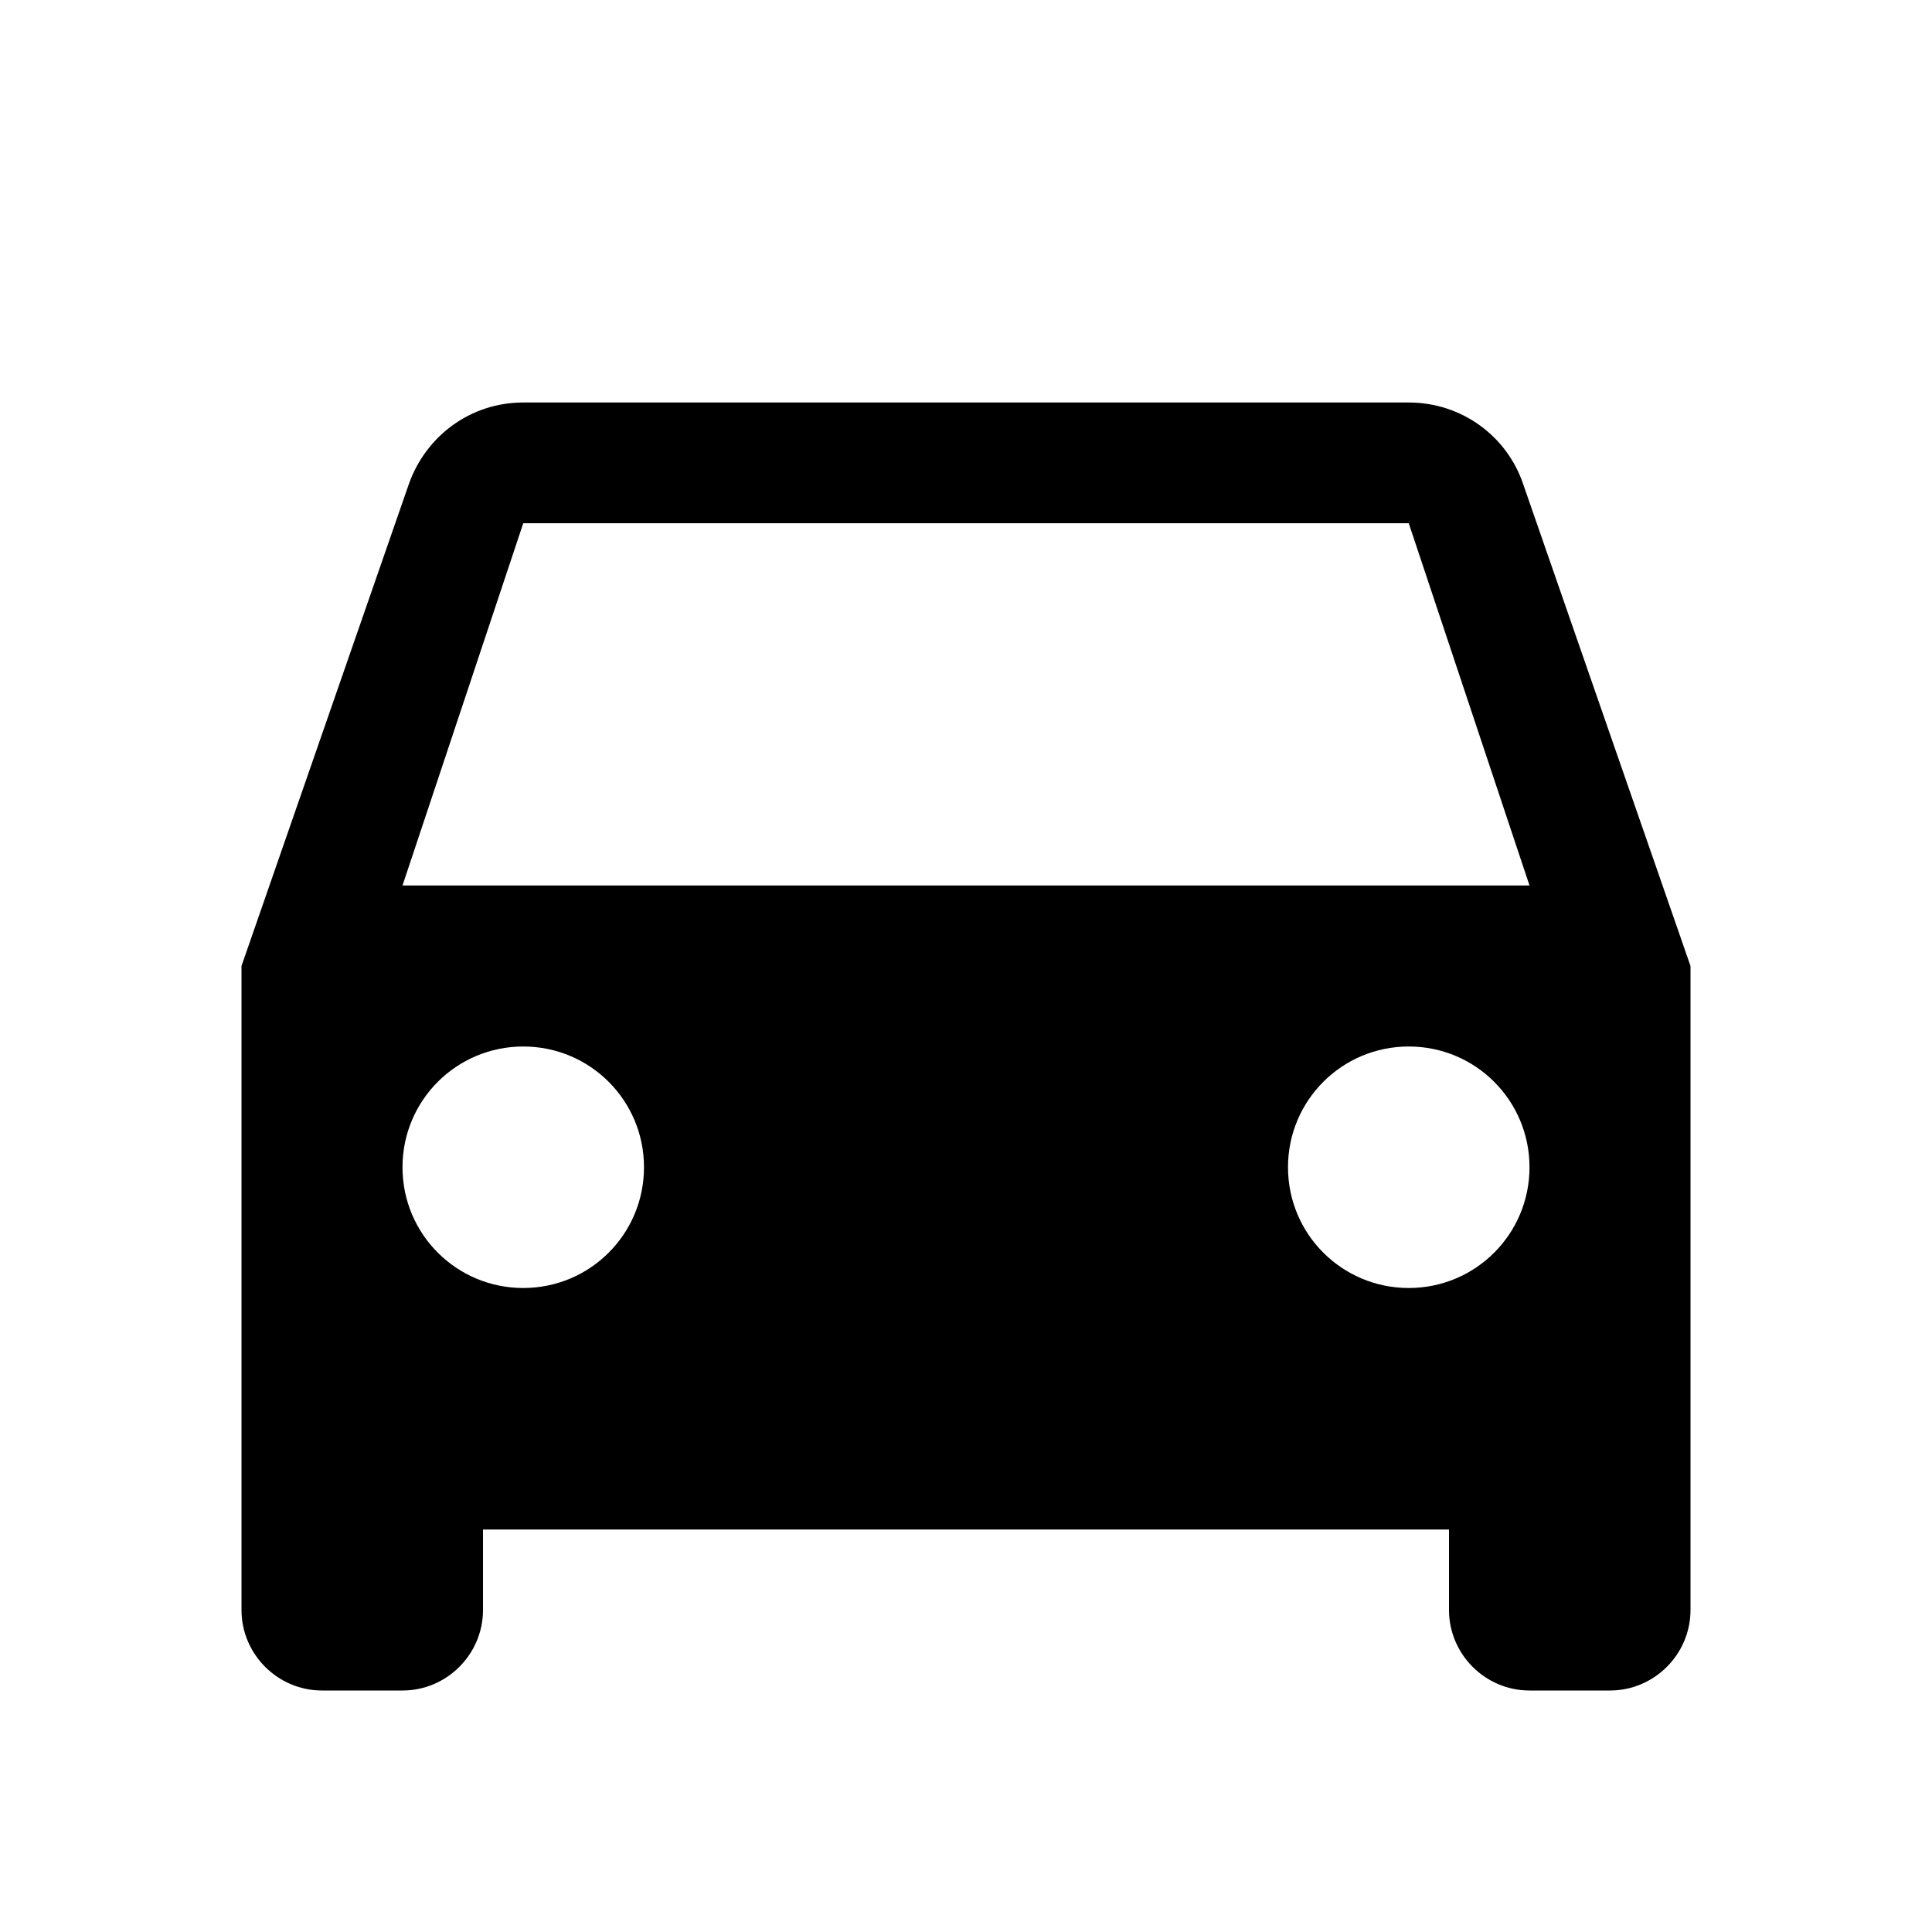
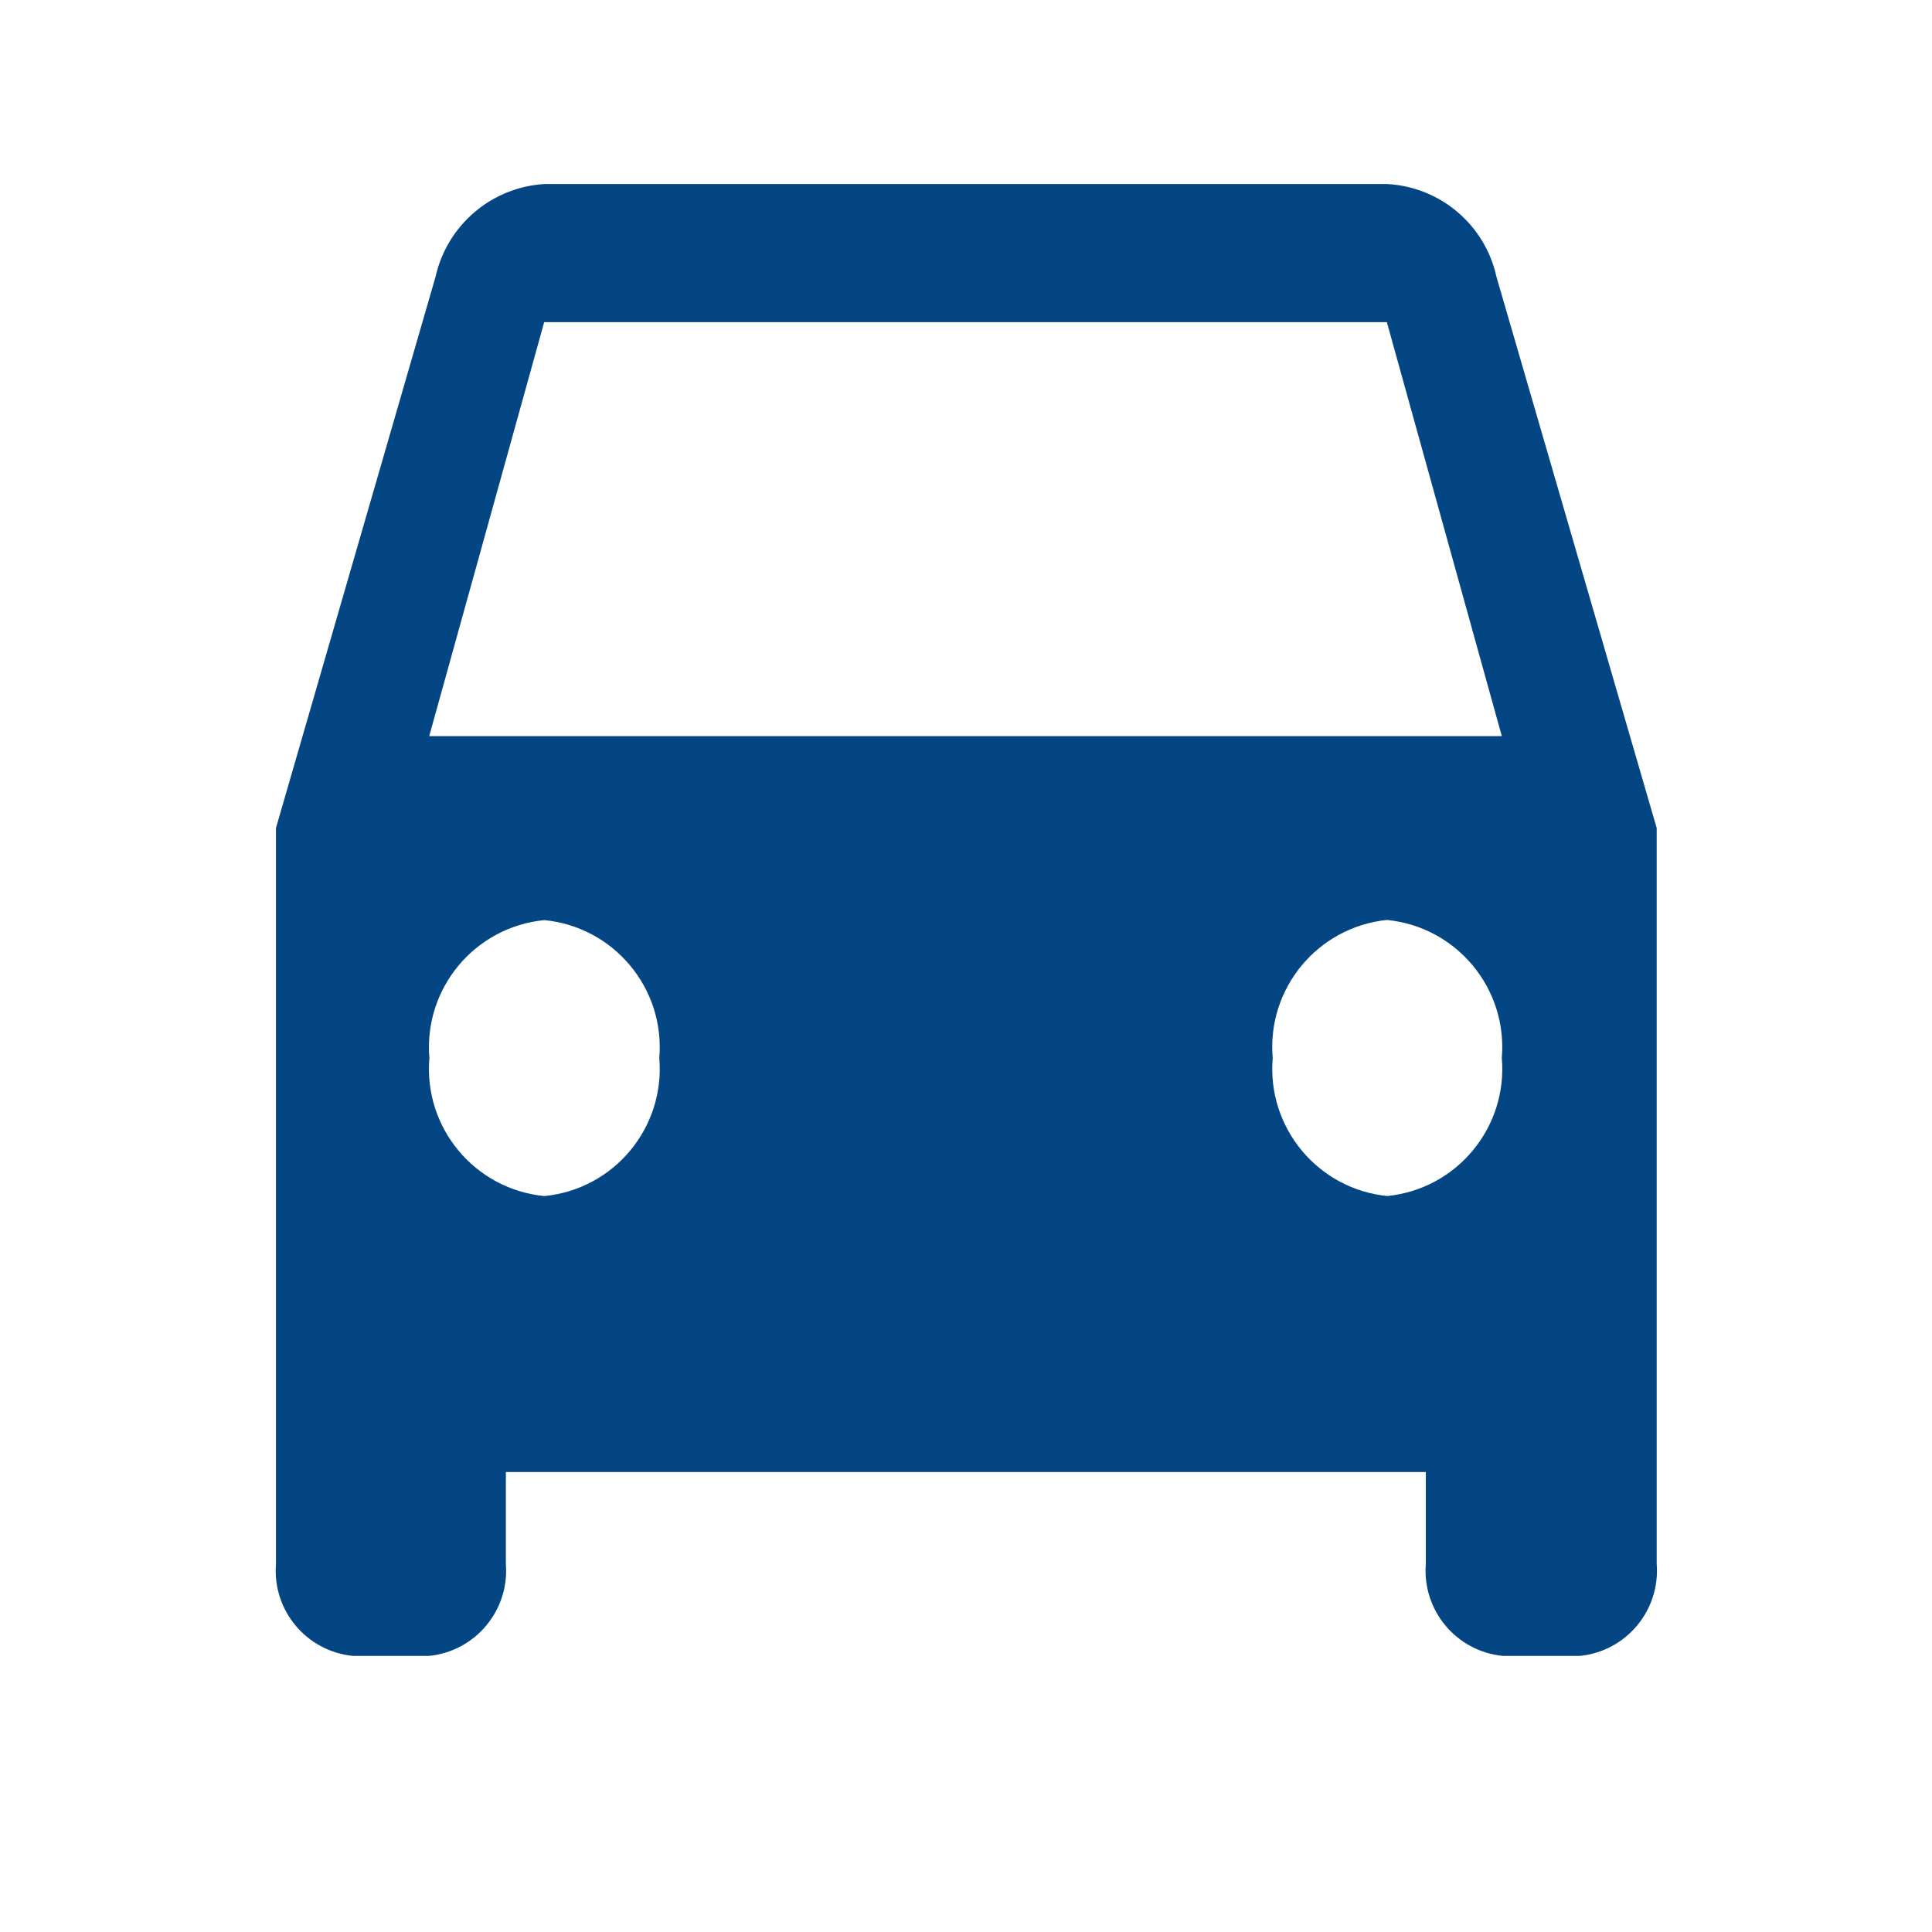
- <svg xmlns="http://www.w3.org/2000/svg" height="24" viewBox="0 0 24 24" width="24">
-   <path d="M0 0h24v24H0z" fill="none" />
-   <path d="M18.92 6.01C18.72 5.42 18.16 5 17.5 5h-11c-.66 0-1.21.42-1.42 1.01L3 12v8c0 .55.45 1 1 1h1c.55 0 1-.45 1-1v-1h12v1c0 .55.45 1 1 1h1c.55 0 1-.45 1-1v-8l-2.08-5.99zM6.5 16c-.83 0-1.5-.67-1.5-1.5S5.67 13 6.5 13s1.5.67 1.5 1.5S7.33 16 6.5 16zm11 0c-.83 0-1.5-.67-1.5-1.5s.67-1.5 1.5-1.5 1.5.67 1.5 1.5-.67 1.5-1.5 1.5zM5 11l1.5-4.5h11L19 11H5z" />
+ <svg xmlns="http://www.w3.org/2000/svg" id="directions_car-24px" width="12" height="12" viewBox="0 0 12 12">
+   <path id="Path_617" data-name="Path 617" d="M0,0H12V12H0Z" fill="none" />
+   <path id="Path_618" data-name="Path 618" d="M10.581,5.577A.735.735,0,0,0,9.9,5H4.667a.739.739,0,0,0-.676.577L3,9v4.571a.532.532,0,0,0,.476.571h.476a.532.532,0,0,0,.476-.571V13h5.714v.571a.532.532,0,0,0,.476.571H11.1a.532.532,0,0,0,.476-.571V9ZM4.667,11.286a.794.794,0,0,1-.714-.857.794.794,0,0,1,.714-.857.794.794,0,0,1,.714.857A.794.794,0,0,1,4.667,11.286Zm5.238,0a.794.794,0,0,1-.714-.857A.794.794,0,0,1,9.9,9.571a.794.794,0,0,1,.714.857A.794.794,0,0,1,9.9,11.286ZM3.952,8.429l.714-2.571H9.9l.714,2.571Z" transform="translate(-1.286 -3.857)" fill="#044683" />
</svg>
